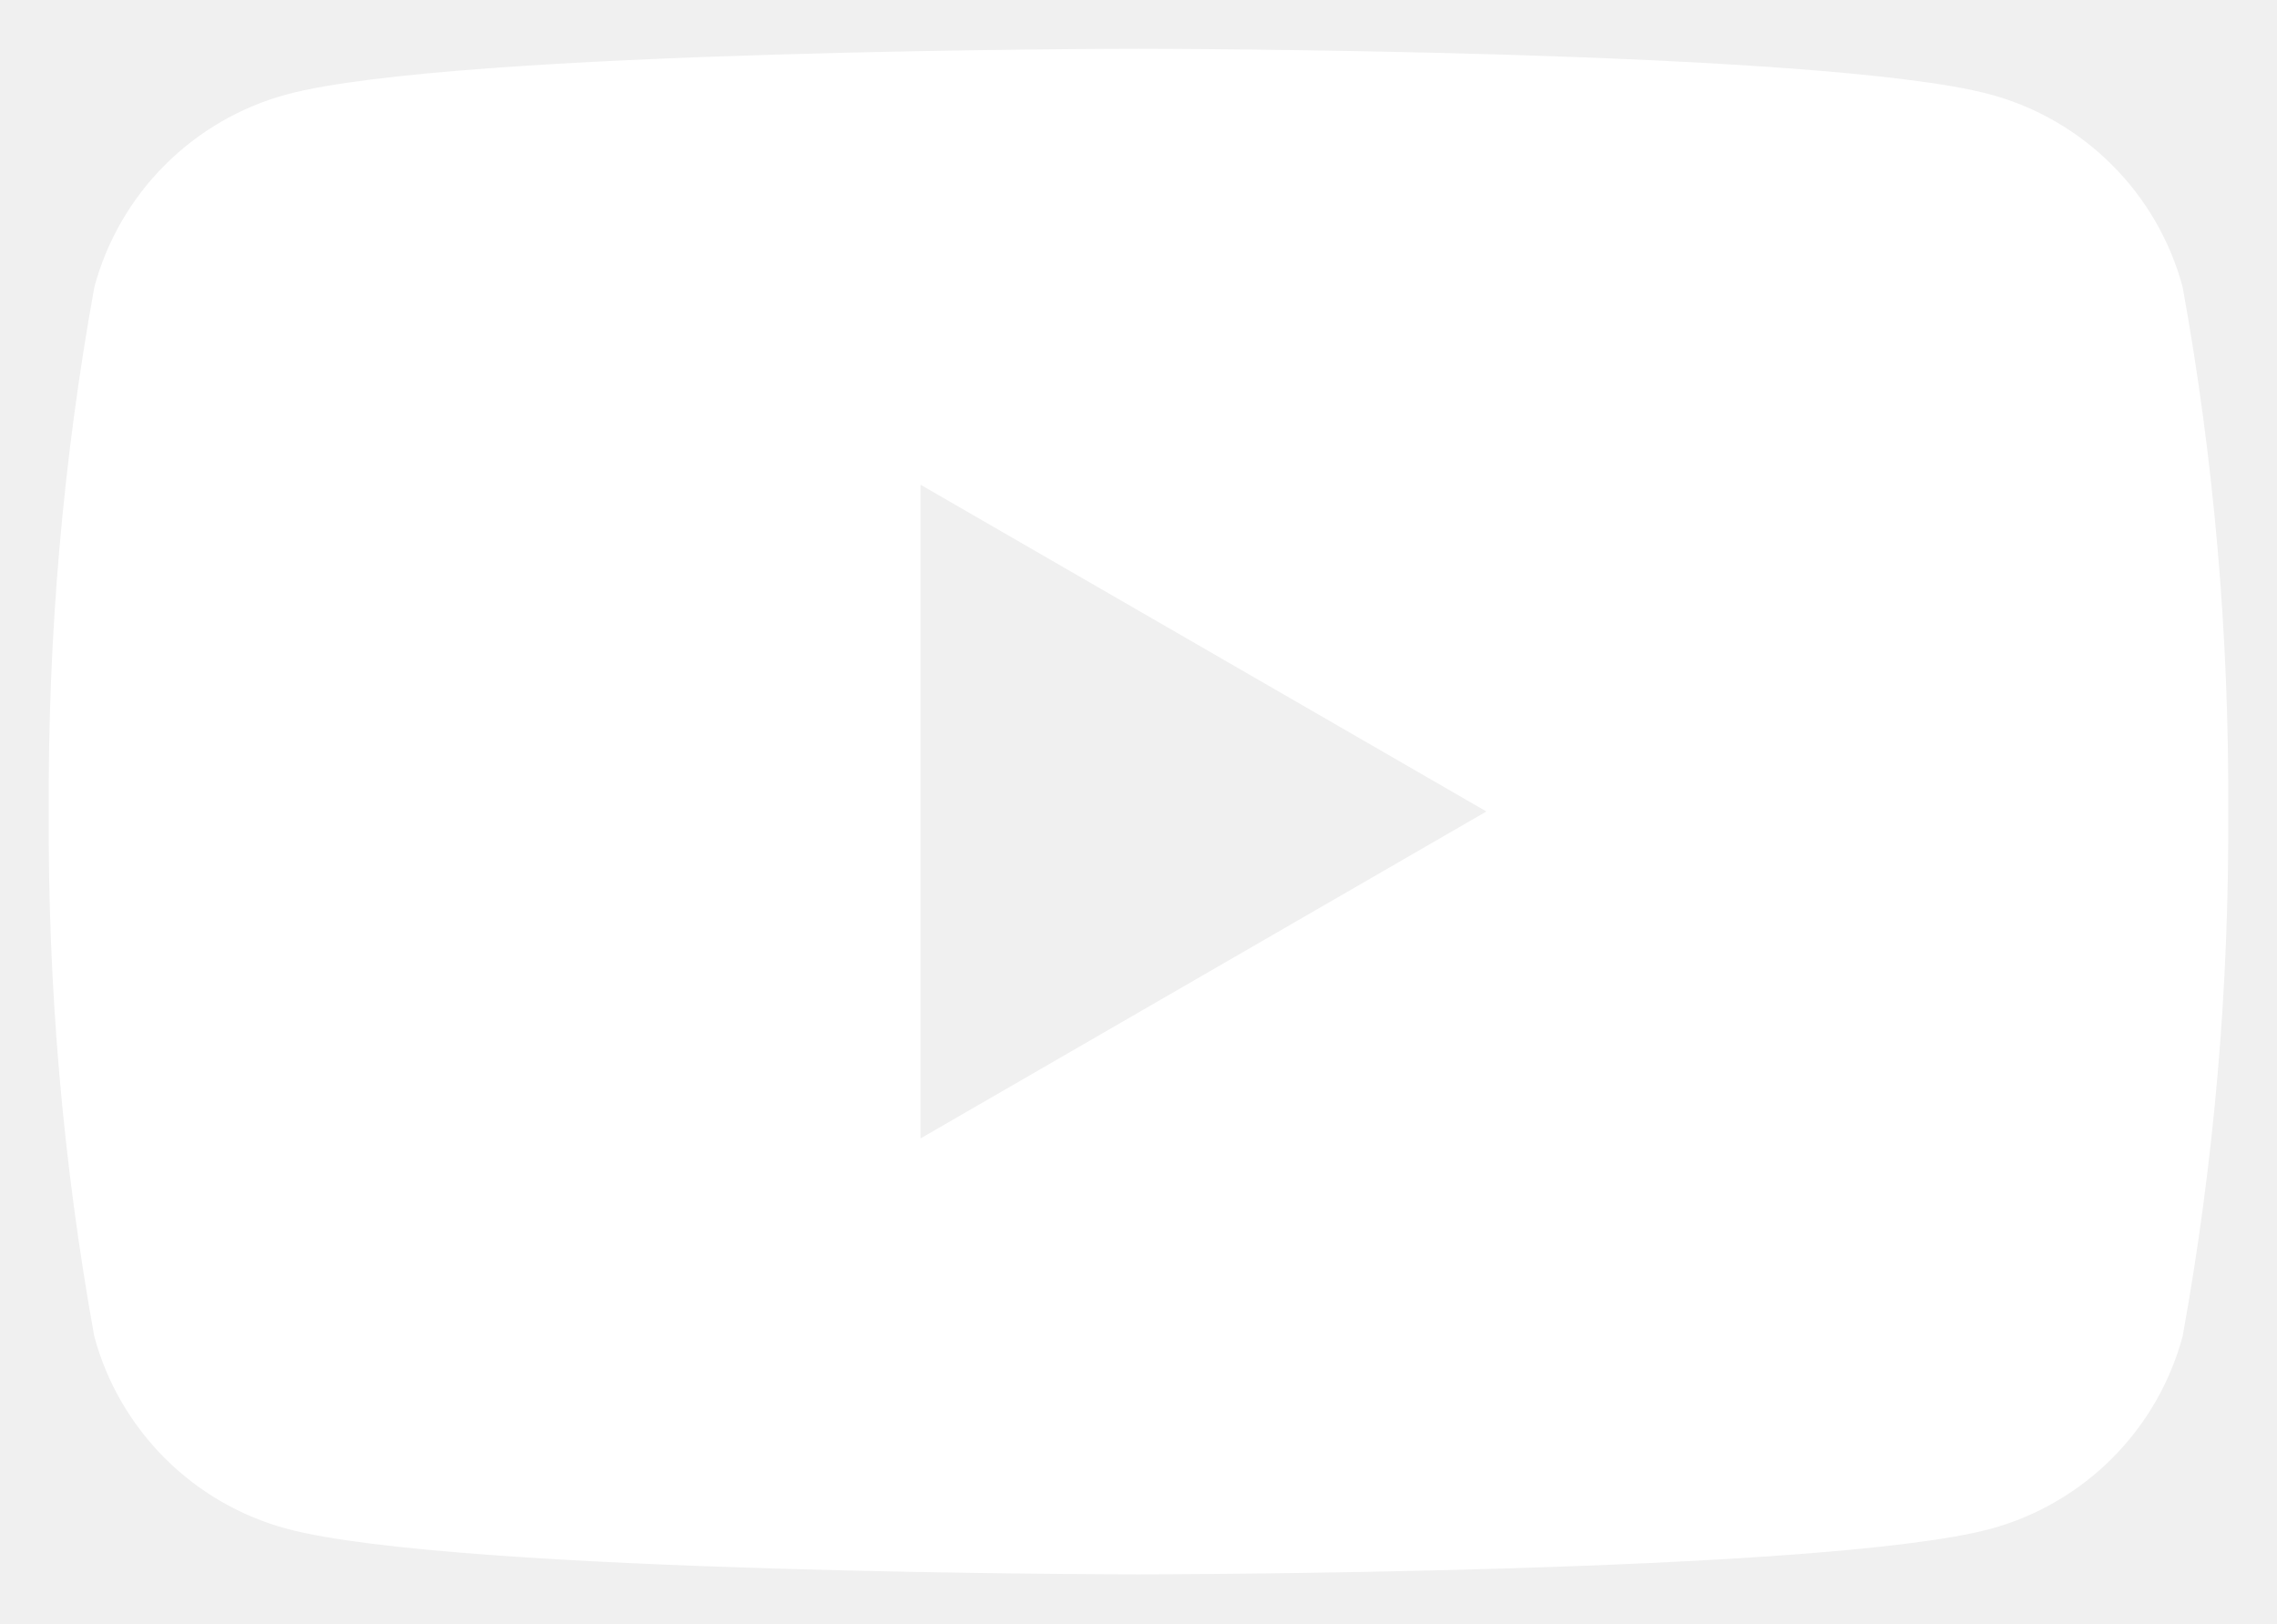
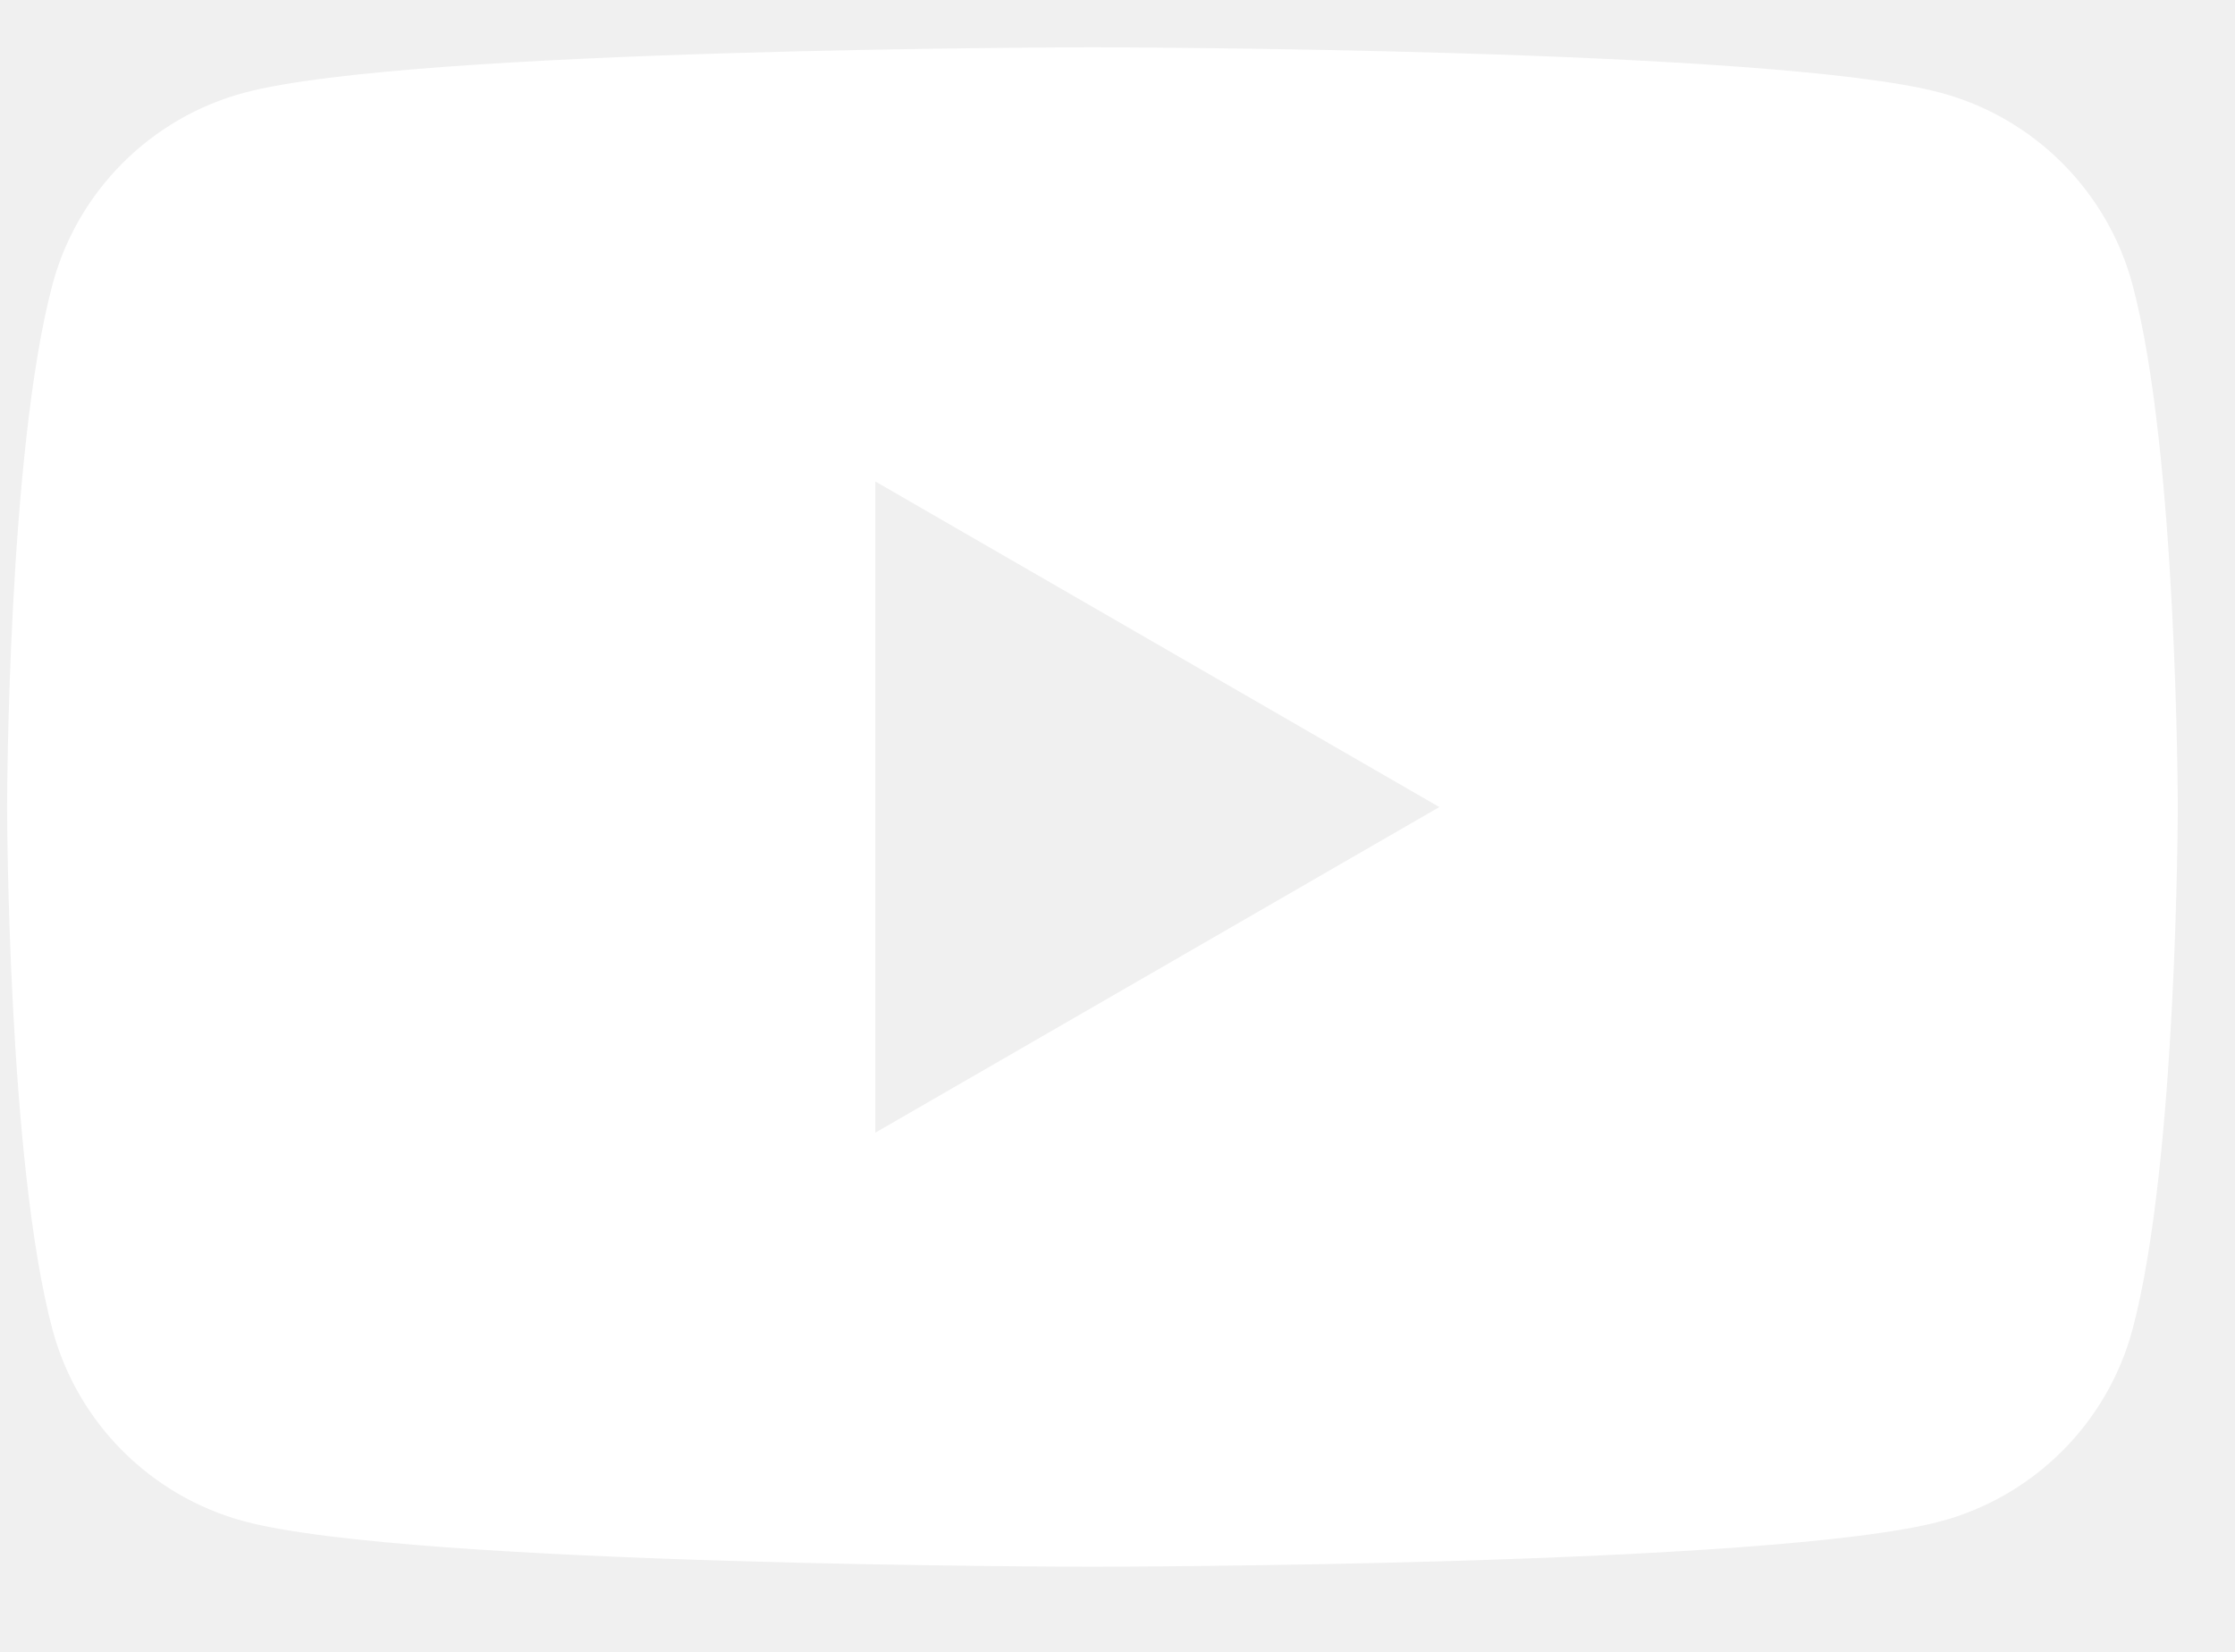
- <svg xmlns="http://www.w3.org/2000/svg" width="23.338" height="16.636" viewBox="0 0 23.338 16.636">
-   <path id="icon-youtube" d="M11.169,15.636c-.07,0-7.006-.005-8.727-.467A2.8,2.8,0,0,1,.467,13.2,29.252,29.252,0,0,1,0,7.818,29.241,29.241,0,0,1,.467,2.442,2.8,2.8,0,0,1,2.442.467C4.164.005,11.1,0,11.169,0s7,.005,8.727.467a2.8,2.8,0,0,1,1.975,1.975,29.241,29.241,0,0,1,.467,5.376,29.252,29.252,0,0,1-.467,5.377A2.8,2.8,0,0,1,19.9,15.17C18.174,15.631,11.239,15.636,11.169,15.636ZM8.935,4.468v6.7l5.8-3.351Z" transform="translate(0.5 0.5)" fill="#fff" stroke="rgba(0,0,0,0)" stroke-miterlimit="10" stroke-width="1" />
+ <svg xmlns="http://www.w3.org/2000/svg" width="23" height="17" viewBox="0 0 23 17" fill="none">
+   <path d="M11.242 16.124C11.173 16.124 4.237 16.118 2.515 15.657C1.554 15.4 0.797 14.644 0.54 13.683C0.079 11.96 0.073 8.342 0.073 8.306C0.073 8.269 0.079 4.651 0.54 2.929C0.796 1.968 1.553 1.211 2.515 0.954C4.237 0.493 11.173 0.487 11.242 0.487C11.312 0.487 18.247 0.493 19.969 0.954C20.931 1.211 21.688 1.968 21.945 2.929C22.406 4.651 22.411 8.269 22.411 8.306C22.411 8.342 22.406 11.96 21.945 13.683C21.688 14.644 20.931 15.4 19.969 15.657C18.247 16.118 11.312 16.124 11.242 16.124ZM9.008 4.955V11.657L14.812 8.306L9.008 4.955Z" fill="white" />
</svg>
